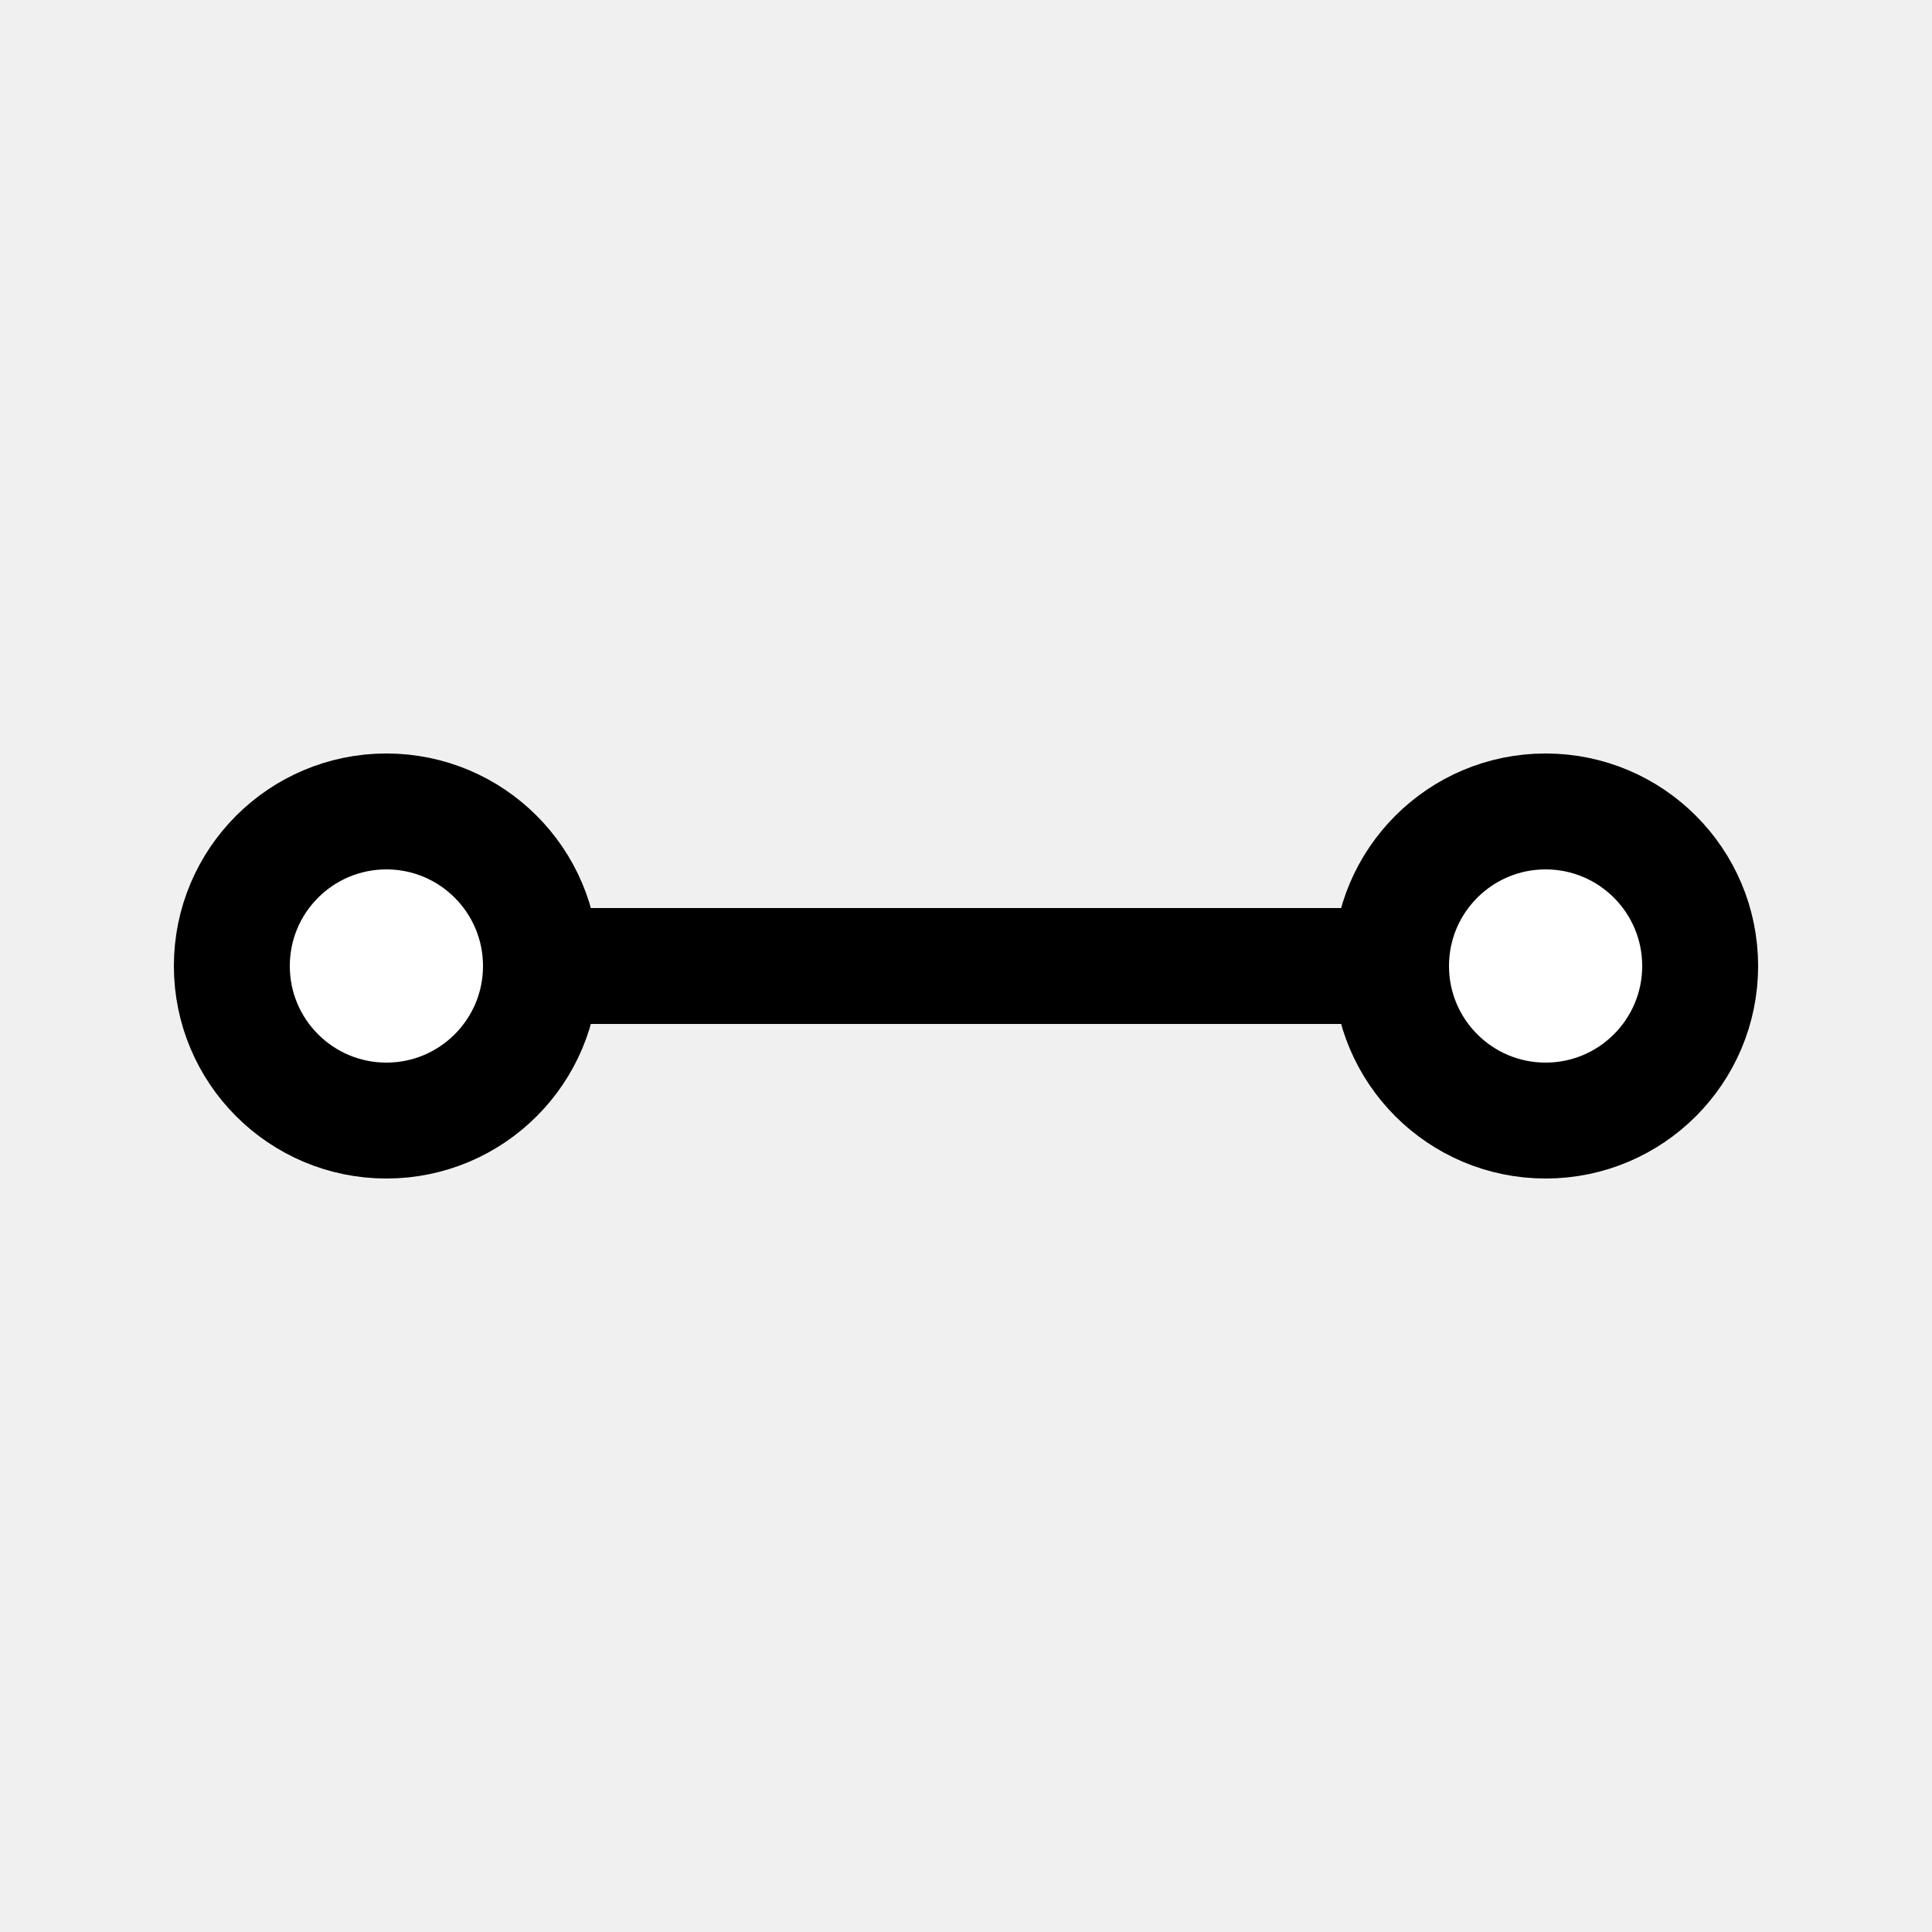
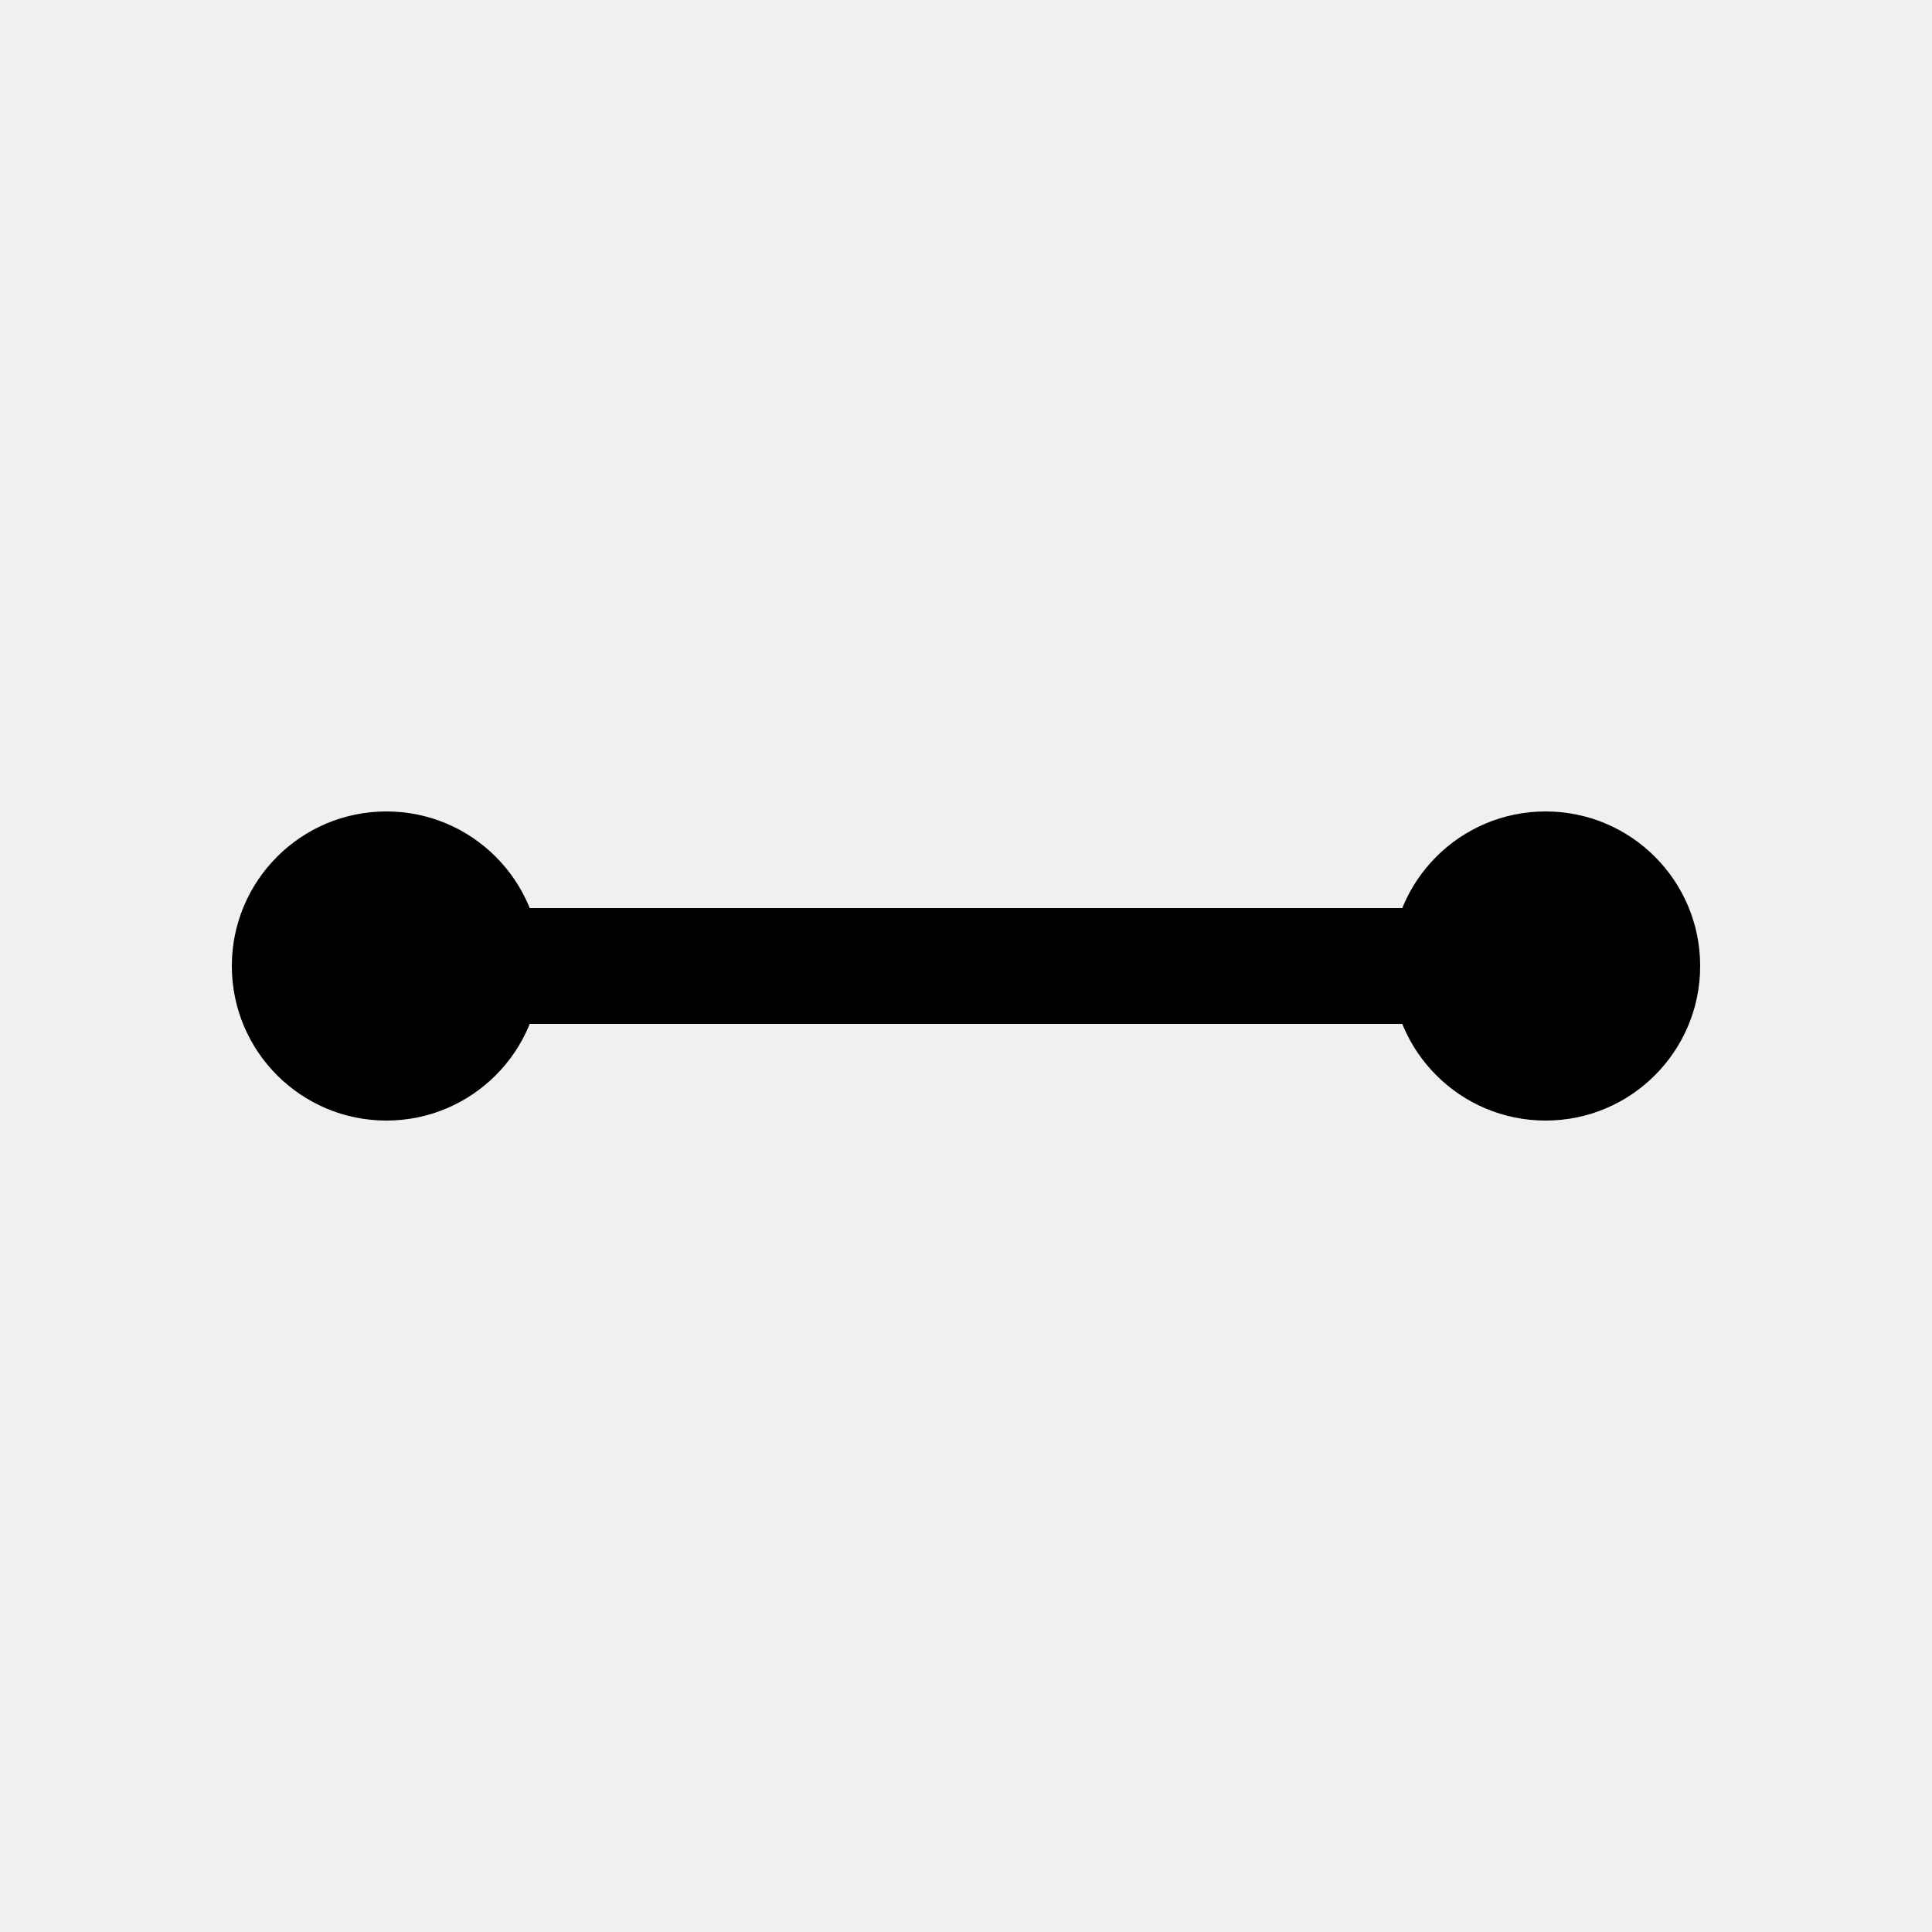
<svg xmlns="http://www.w3.org/2000/svg" width="100" height="100" viewBox="0 0 100 100" fill="none">
  <line x1="20" y1="50" x2="80" y2="50" stroke="currentColor" stroke-width="6" stroke-linecap="round" />
-   <circle cx="20" cy="50" r="8" fill="white" stroke="currentColor" stroke-width="6" />
-   <circle cx="80" cy="50" r="8" fill="white" stroke="currentColor" stroke-width="6" />
+   <circle cx="20" cy="50" r="8" fill="currentColor" />
+   <circle cx="80" cy="50" r="8" fill="currentColor" />
</svg>
